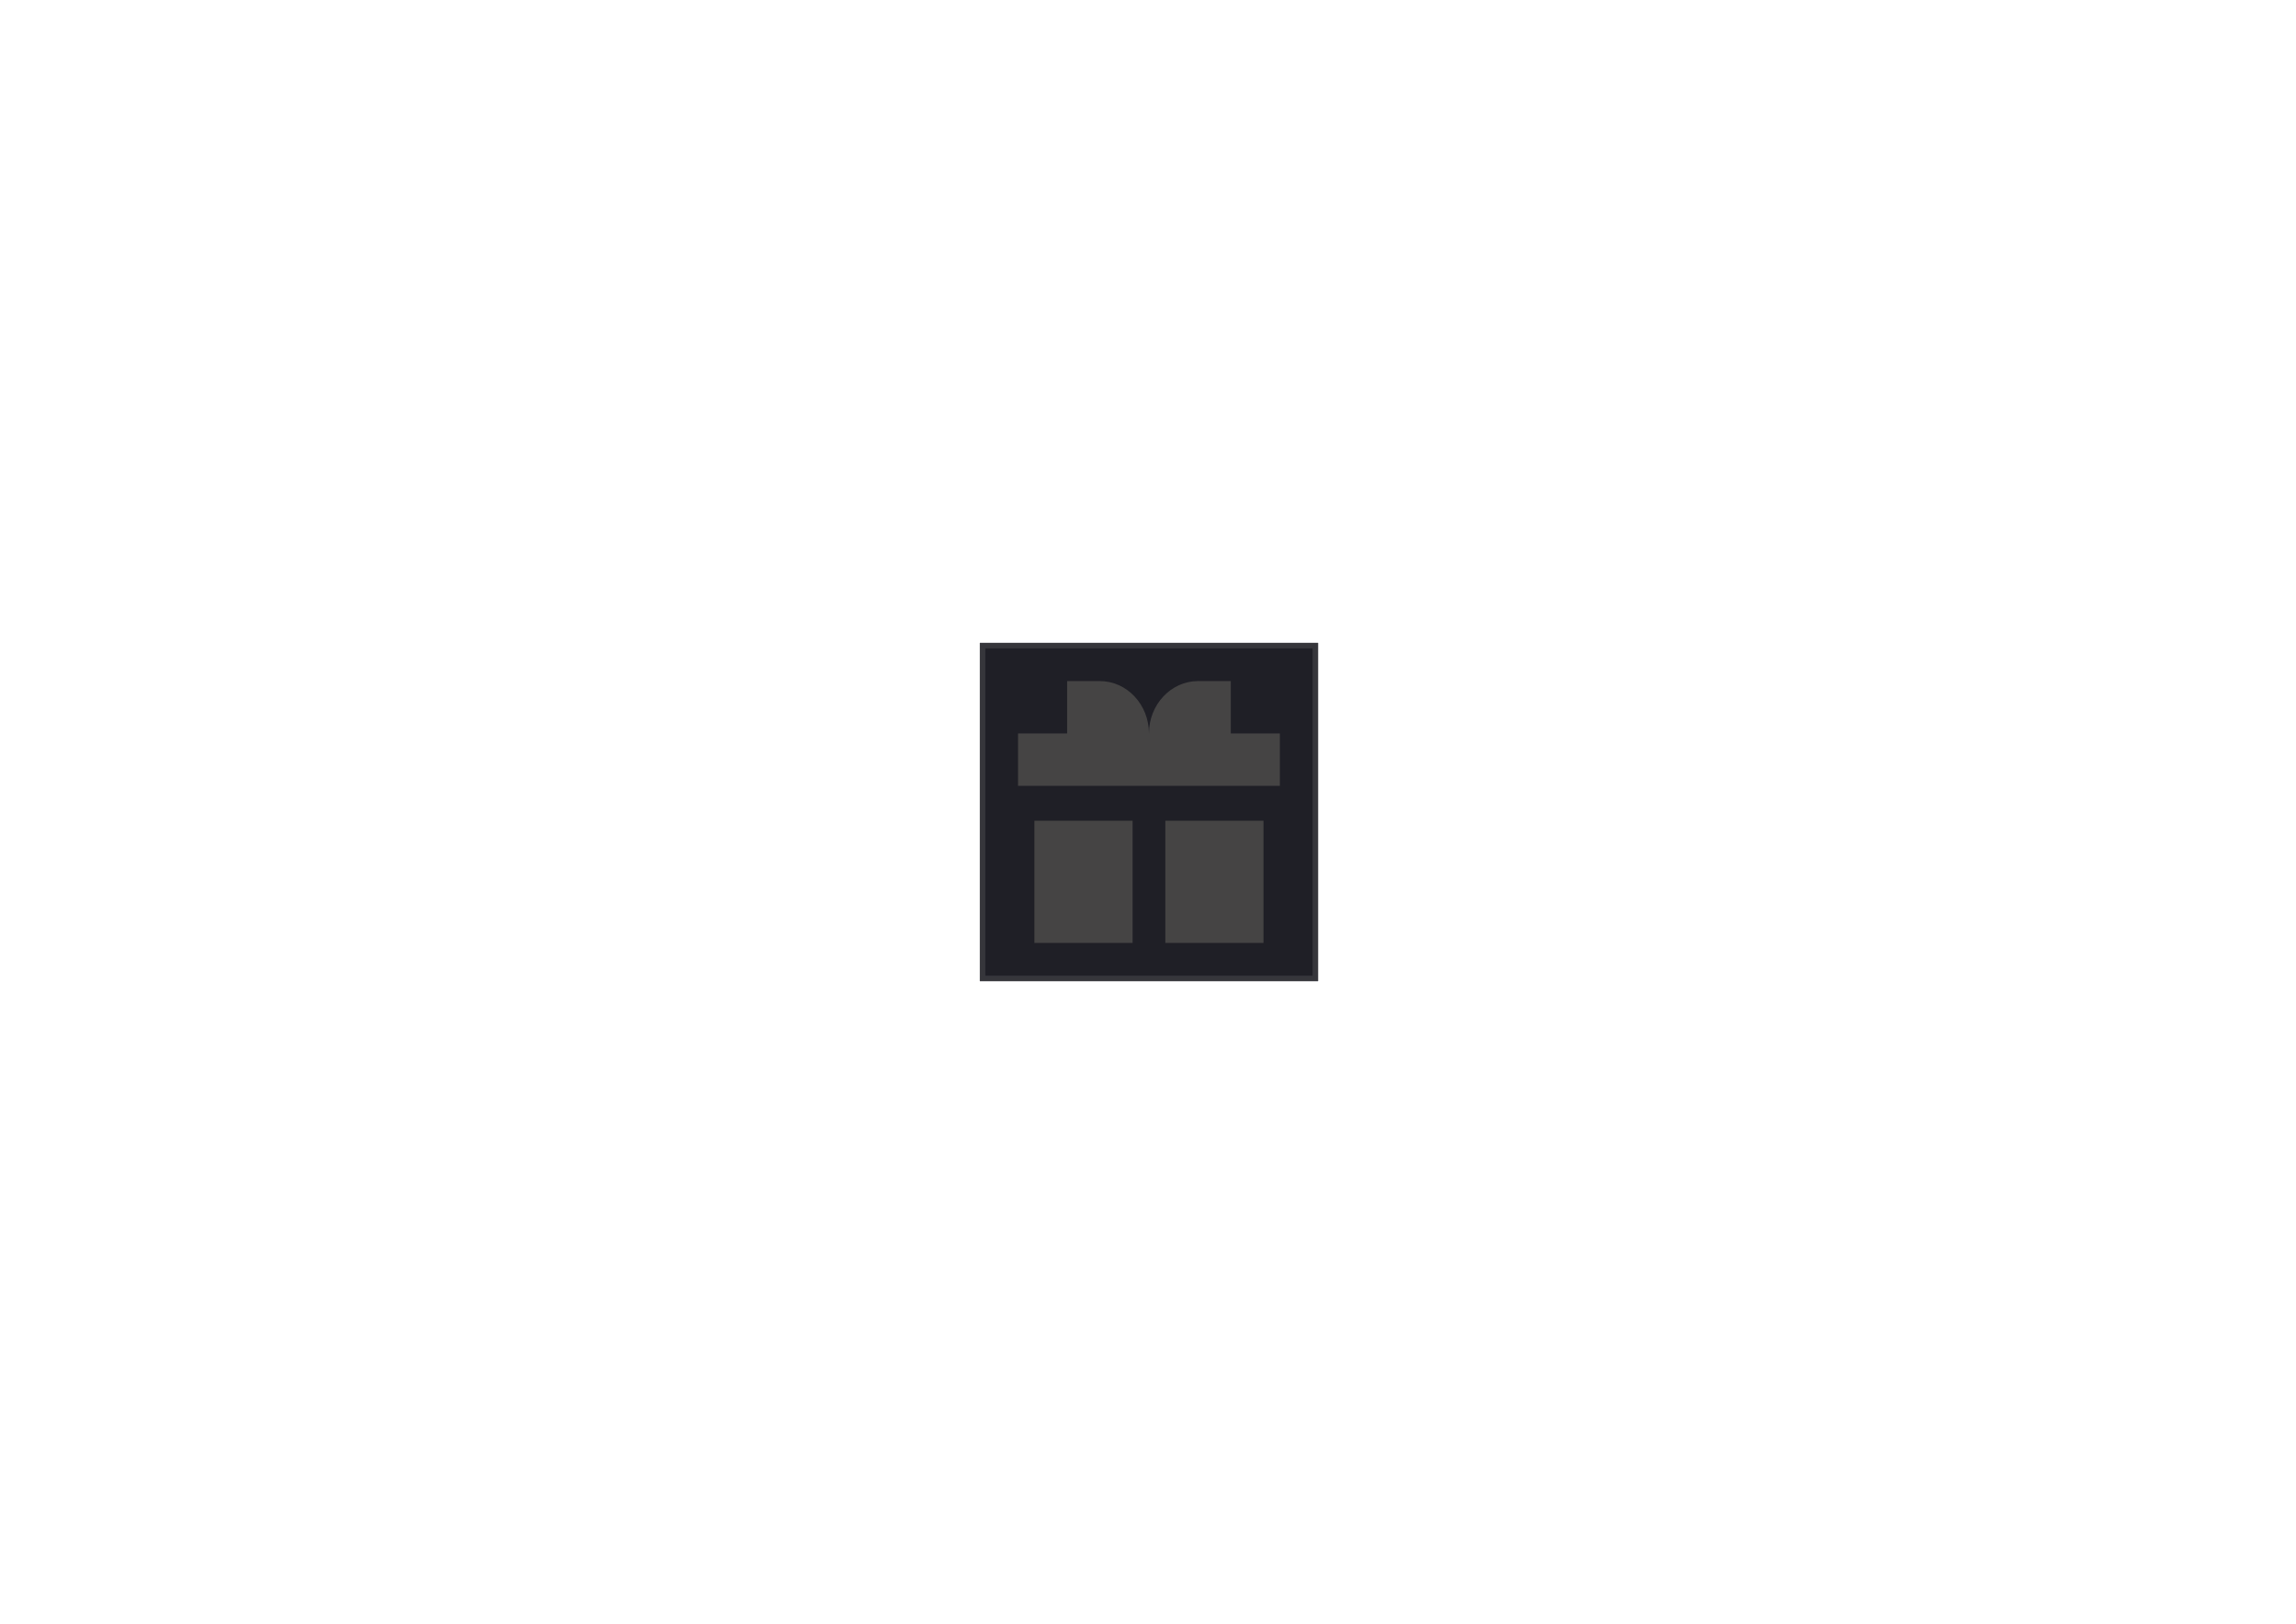
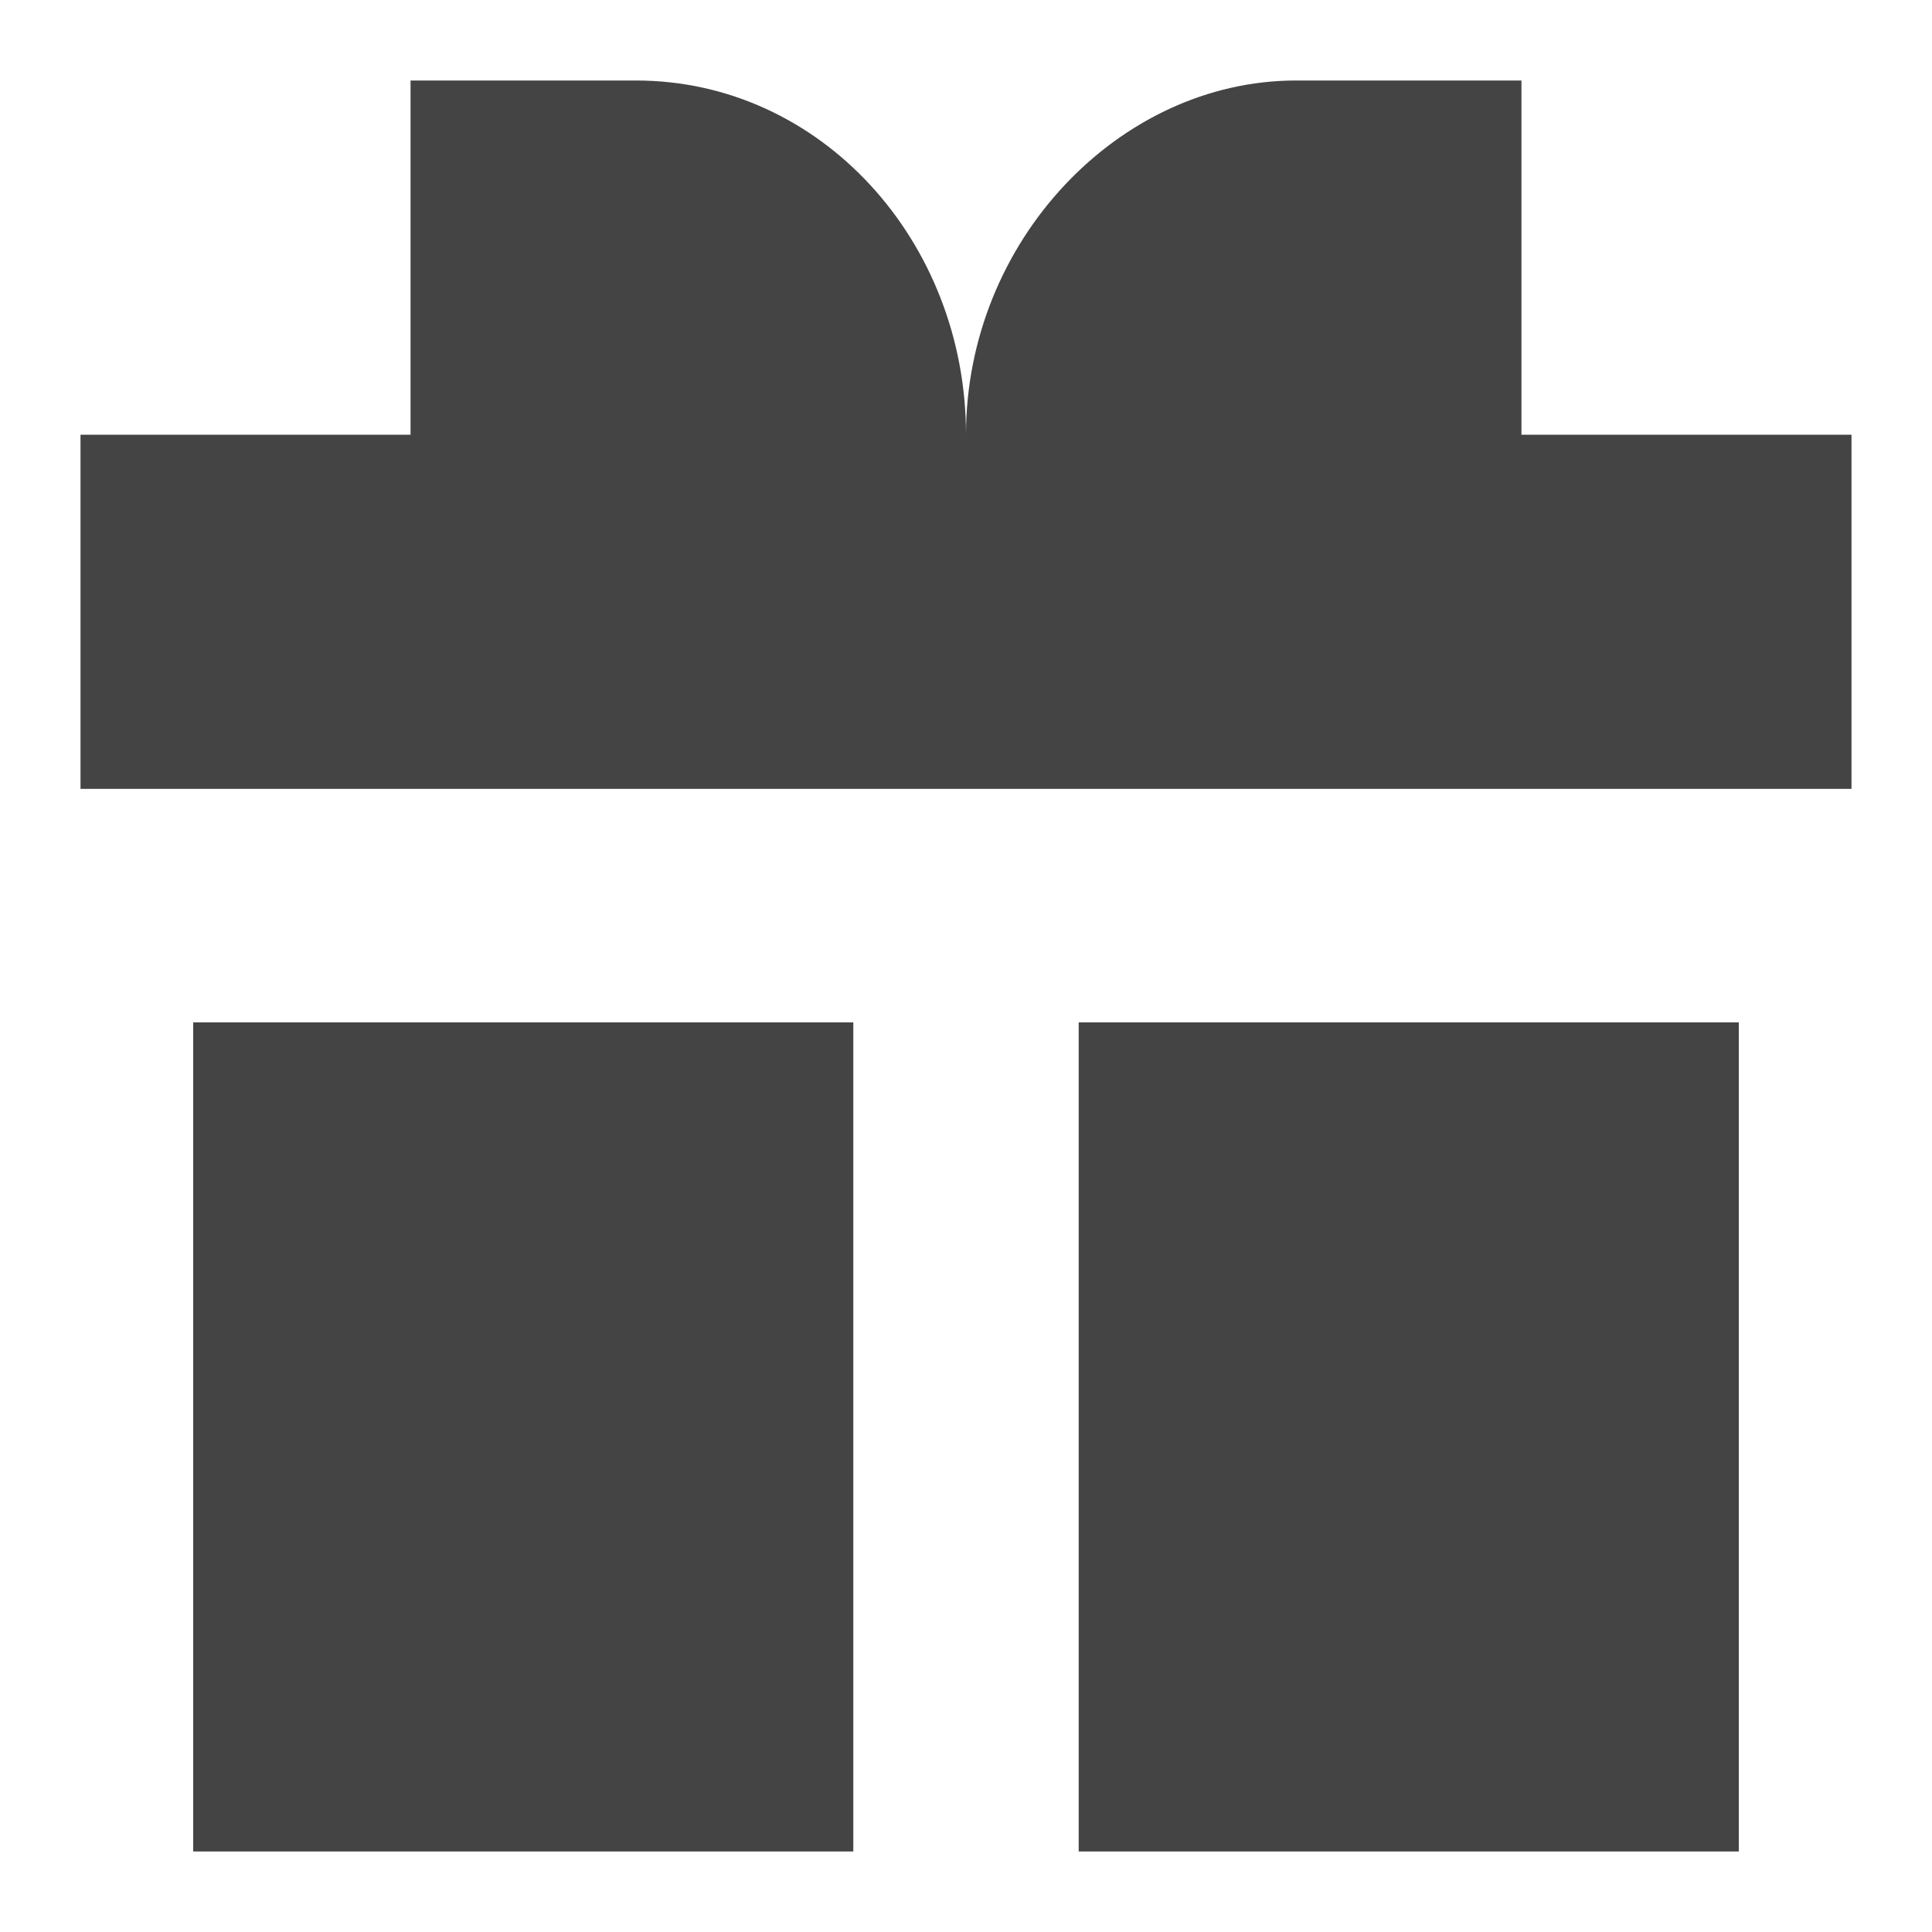
- <svg xmlns="http://www.w3.org/2000/svg" id="_圖層_1" data-name="圖層_1" version="1.1" viewBox="0 0 841.9 595.3">
+ <svg xmlns="http://www.w3.org/2000/svg" id="_圖層_1" version="1.1" viewBox="0 0 24 24">
  <defs>
    <style>
-       .st0, .st1 {
+       .st0 {
        fill: none;
      }

-       .st2 {
-         fill: #1f1f26;
-       }
- 
      .st1 {
-         stroke: #36363b;
-         stroke-width: 2px;
-       }
- 
-       .st3 {
        fill: #454444;
      }

-       .st4 {
+       .st2 {
        clip-path: url(#clippath);
      }
    </style>
    <clipPath id="clippath">
-       <rect class="st0" x="373.3" y="249.7" width="96" height="96" />
+       <rect class="st0" x="1" y="1" width="22" height="22" />
    </clipPath>
  </defs>
-   <g id="Group_87">
-     <g id="Rectangle_83">
-       <rect class="st2" x="359.3" y="235.7" width="124" height="124" />
-       <rect class="st1" x="360.3" y="236.7" width="122" height="122" />
-     </g>
-     <g class="st4">
-       <g id="Mask_Group_20">
-         <path id="Union_12" class="st3" d="M427.3,345.7v-44.8h36v44.8h-36ZM379.3,345.7v-44.8h36v44.8h-36ZM373.3,288.1v-19.2h18v-19.2h12c9.9,0,18,8.6,18,19.2,0-10.6,8.1-19.2,18-19.2h12v19.2h18v19.2h-96Z" />
-       </g>
+   <g class="st2">
+     <g id="Mask_Group_20">
+       <path id="Union_12" class="st1" d="M13.4,23v-10.3h8.2v10.3h-8.2ZM2.4,23v-10.3h8.2v10.3H2.4ZM1,9.8v-4.4h4.1V1h2.8c2.3,0,4.1,2,4.1,4.4,0-2.4,1.9-4.4,4.1-4.4h2.8v4.4h4.1v4.4H1Z" />
    </g>
  </g>
</svg>
